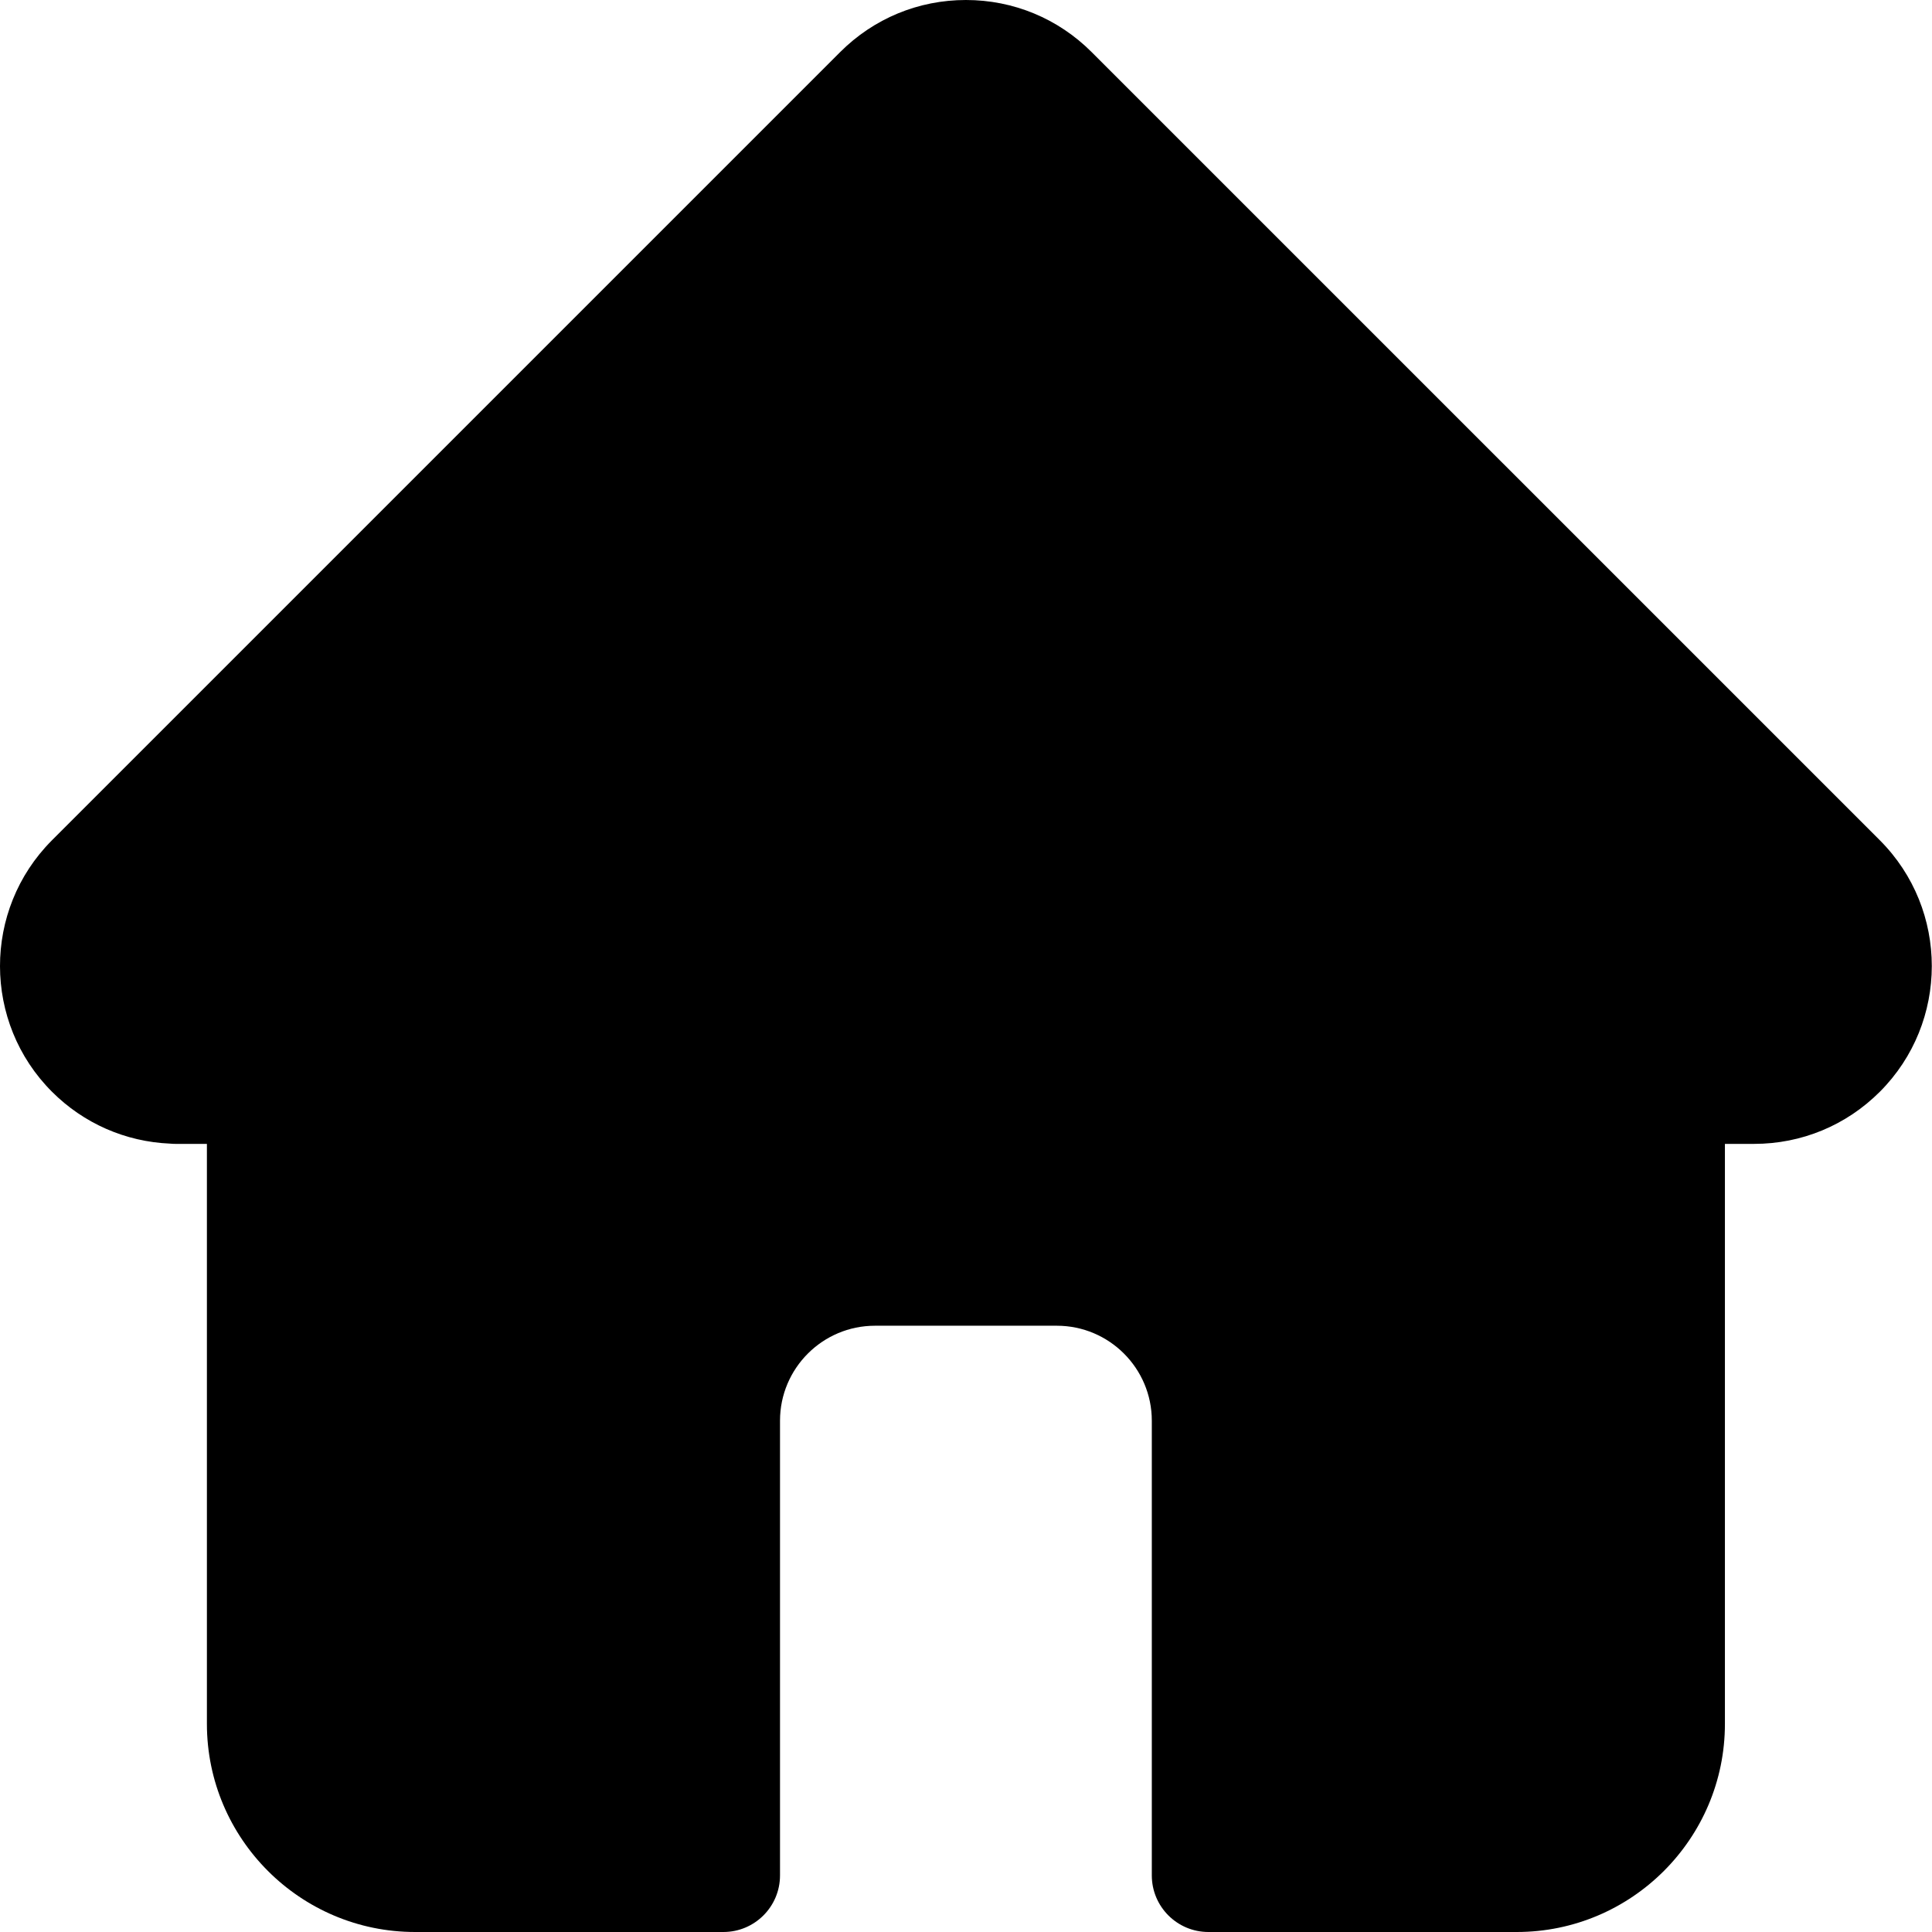
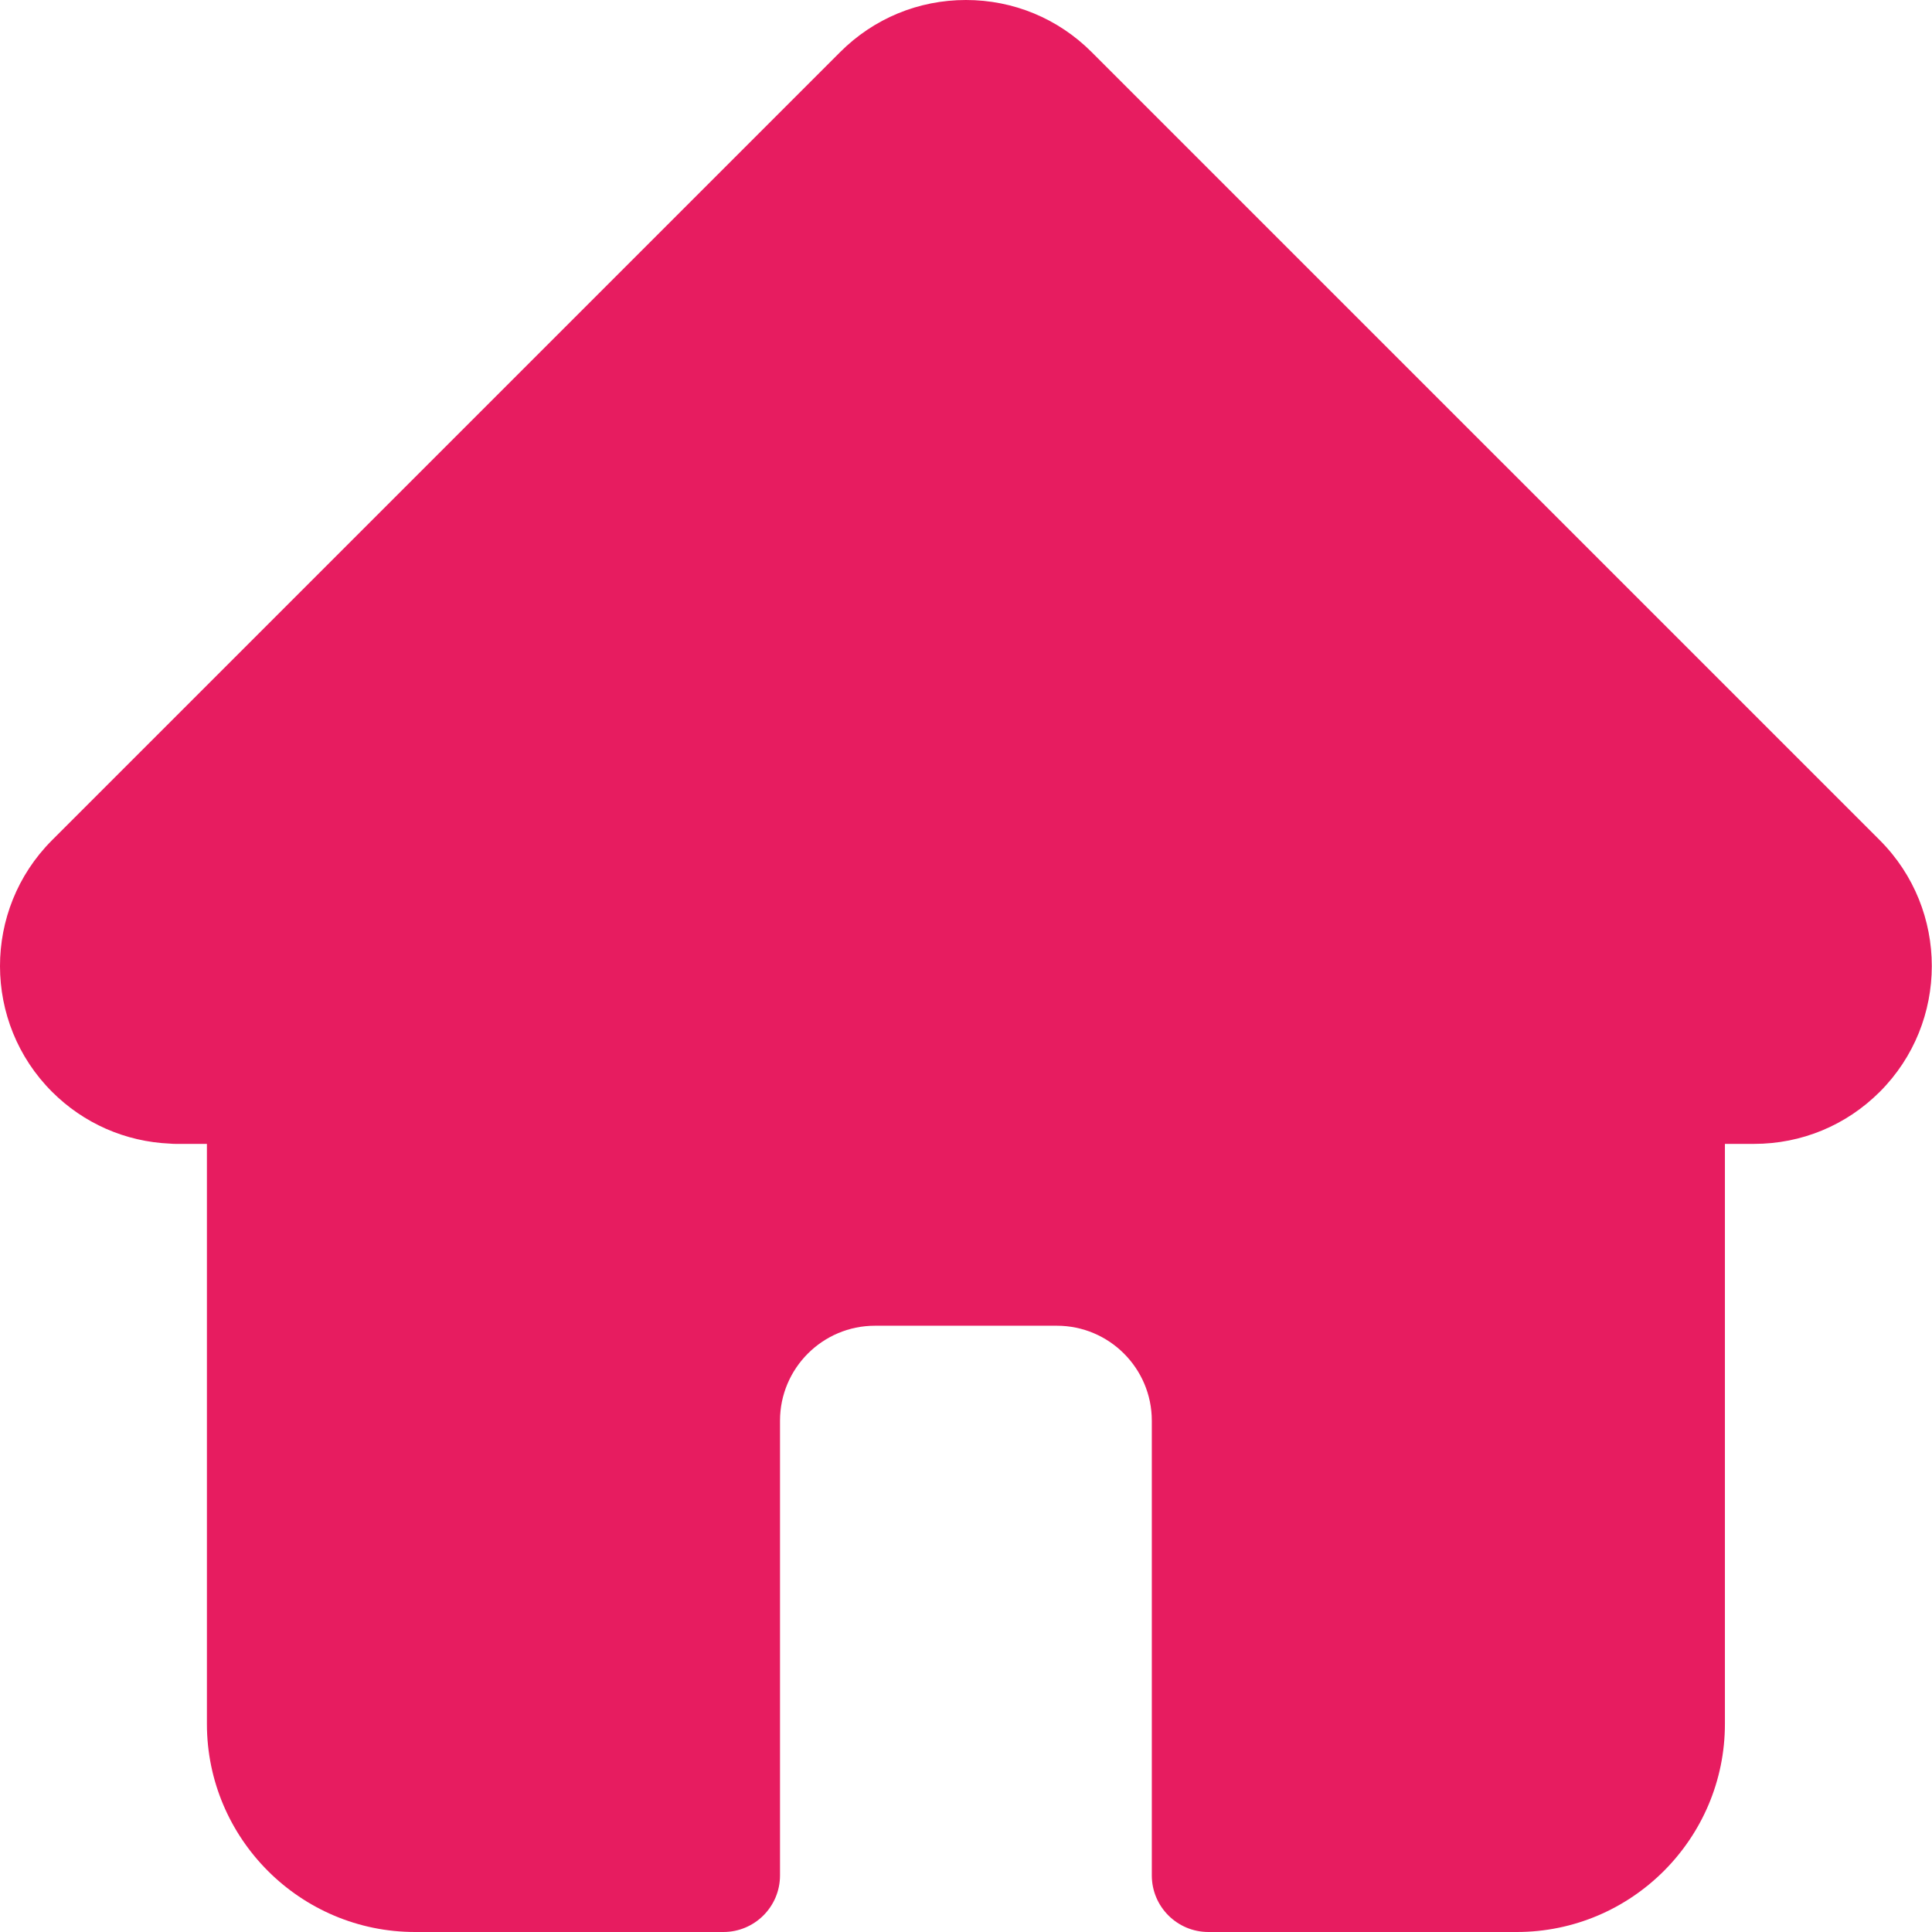
- <svg xmlns="http://www.w3.org/2000/svg" height="512pt" viewBox="0 0 512 512" width="512pt">
+ <svg xmlns="http://www.w3.org/2000/svg" height="512pt" viewBox="0 0 512 512" width="512pt" fill="#e71c60">
  <path d="m498.195 222.695c-.012-.012-.023-.023-.035-.035l-208.855-208.848c-8.902-8.906-20.738-13.812-33.328-13.812-12.59 0-24.426 4.902-33.332 13.809l-208.746 208.742c-.07.07-.141.145-.211.215-18.281 18.387-18.25 48.219.09 66.559 8.379 8.383 19.445 13.238 31.277 13.746.48.047.965.07 1.453.07h8.324v153.699c0 30.414 24.746 55.16 55.168 55.16h81.711c8.281 0 15-6.715 15-15v-120.5c0-13.879 11.289-25.168 25.168-25.168h48.195c13.879 0 25.168 11.289 25.168 25.168v120.5c0 8.285 6.715 15 15 15h81.711c30.422 0 55.168-24.746 55.168-55.16v-153.699h7.719c12.586 0 24.422-4.902 33.332-13.809 18.359-18.371 18.367-48.254.023-66.637zm0 0" />
</svg>
